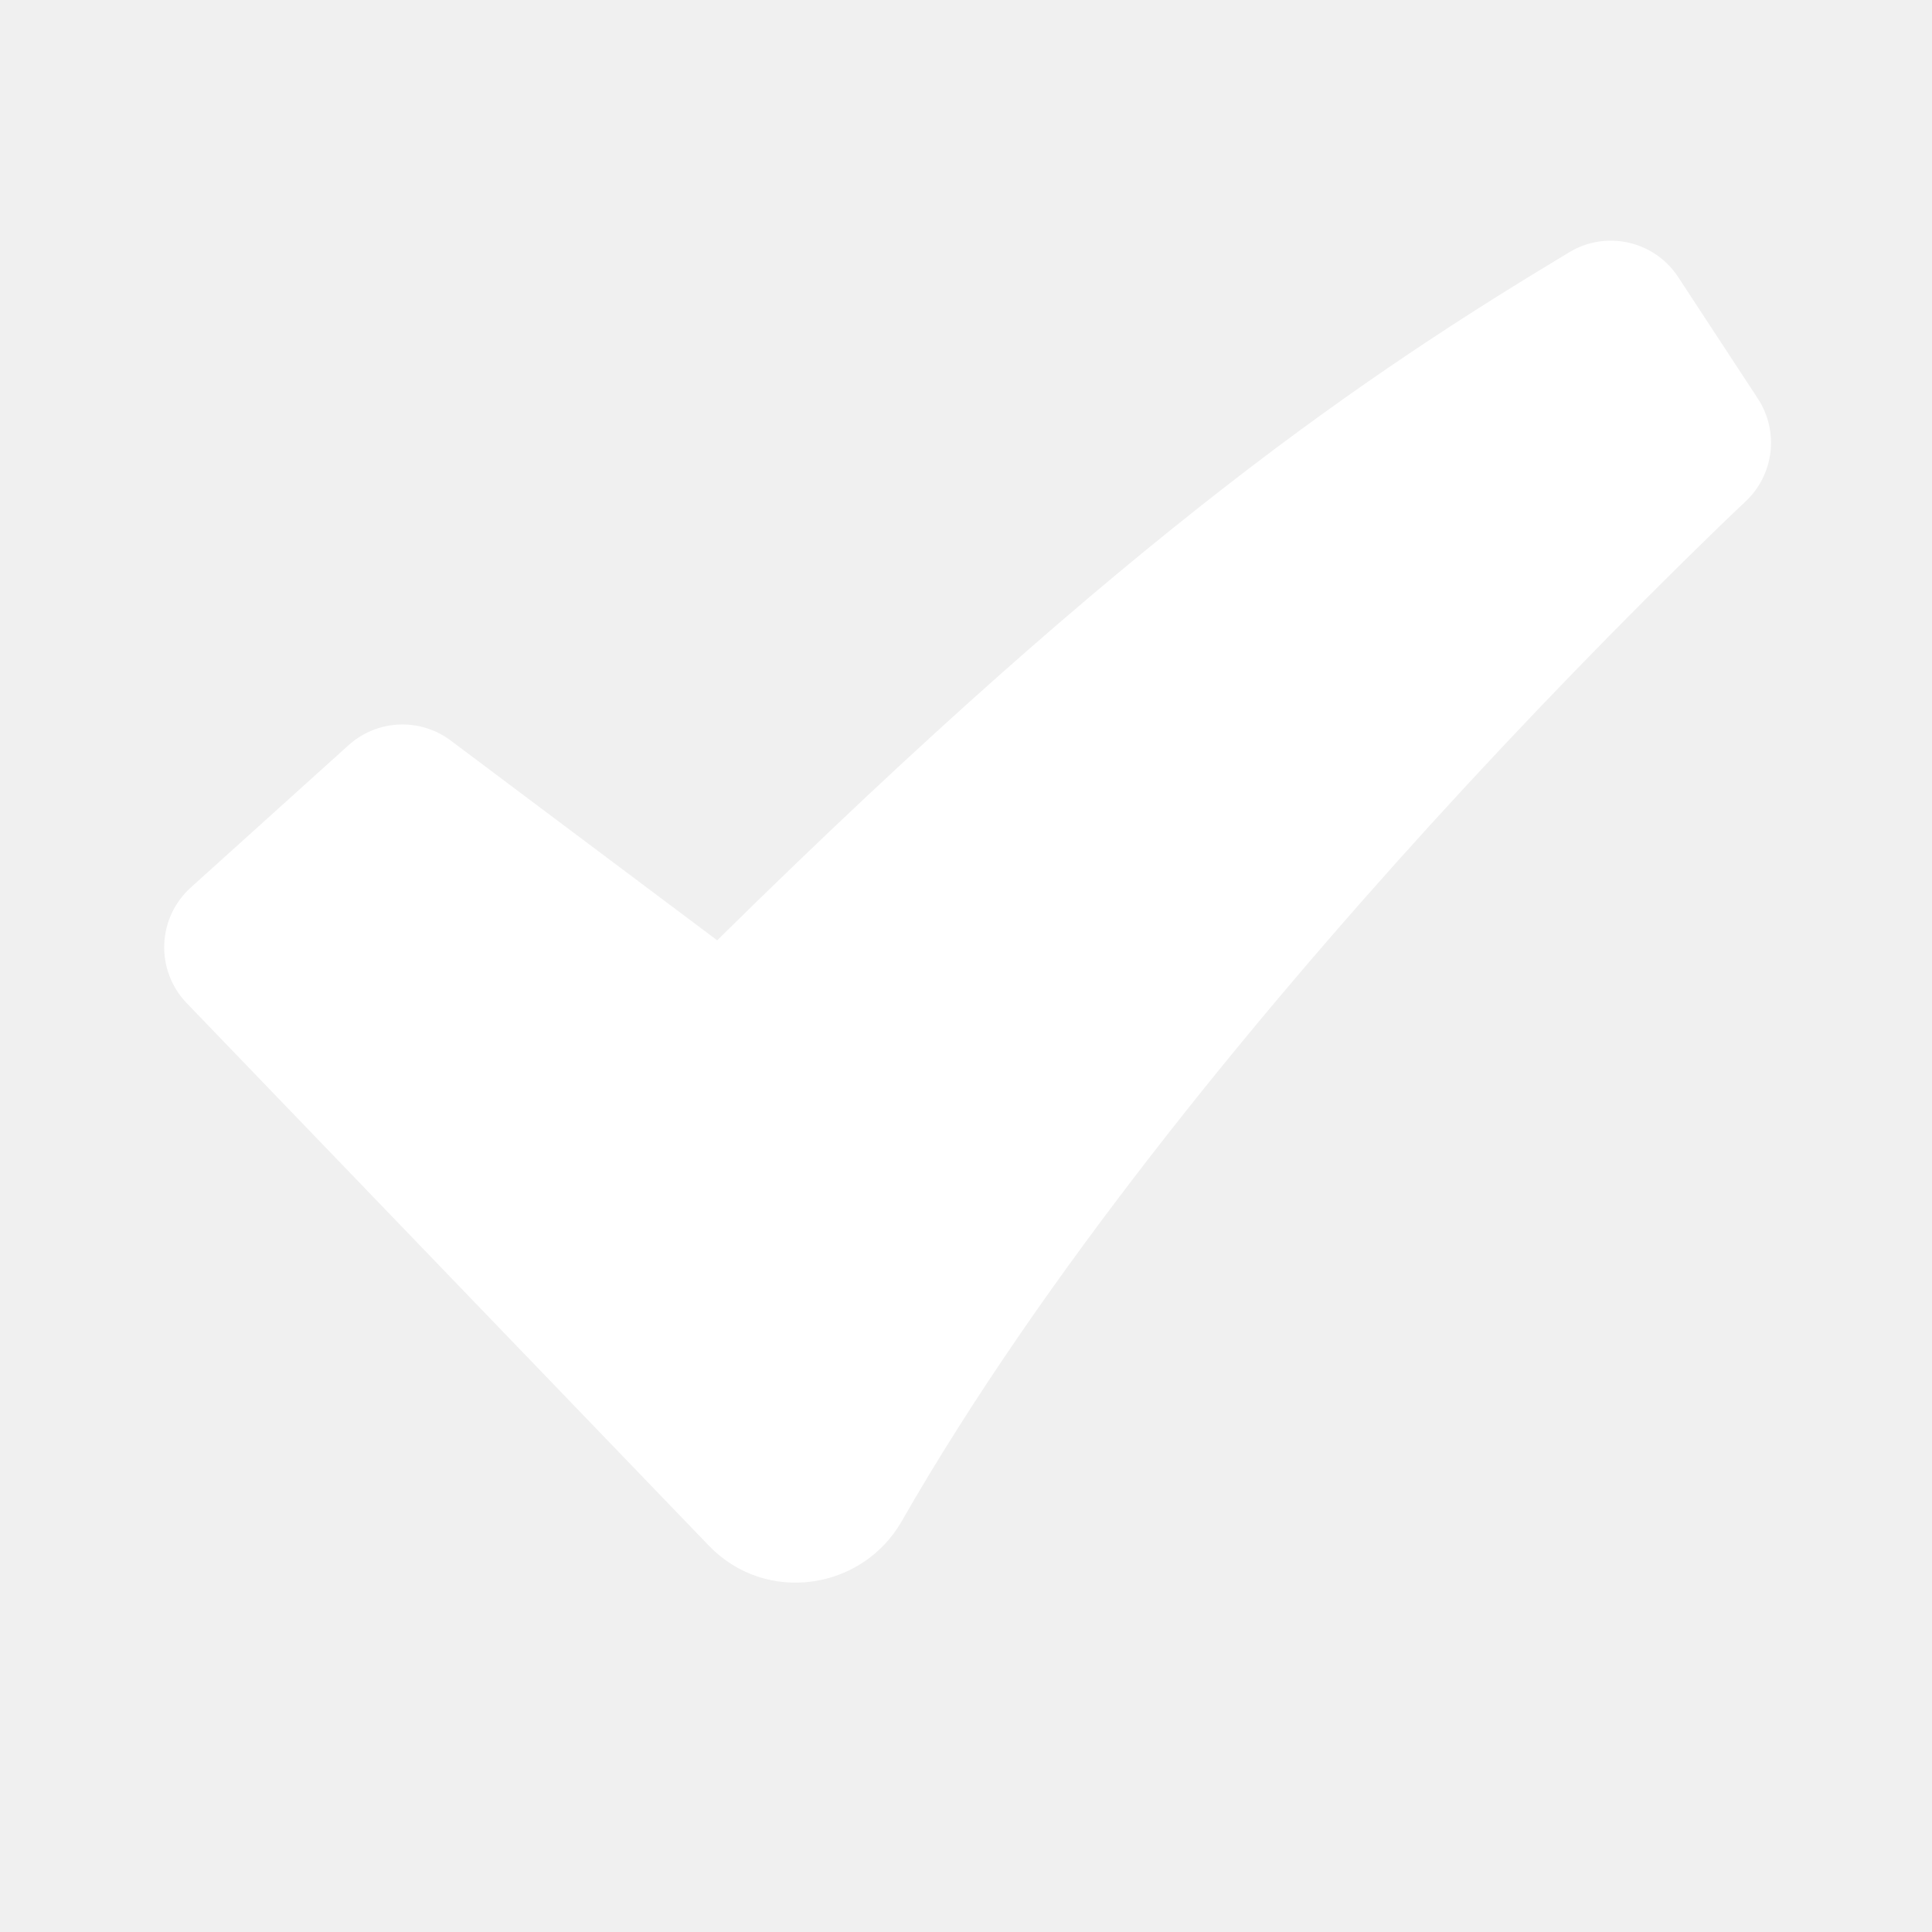
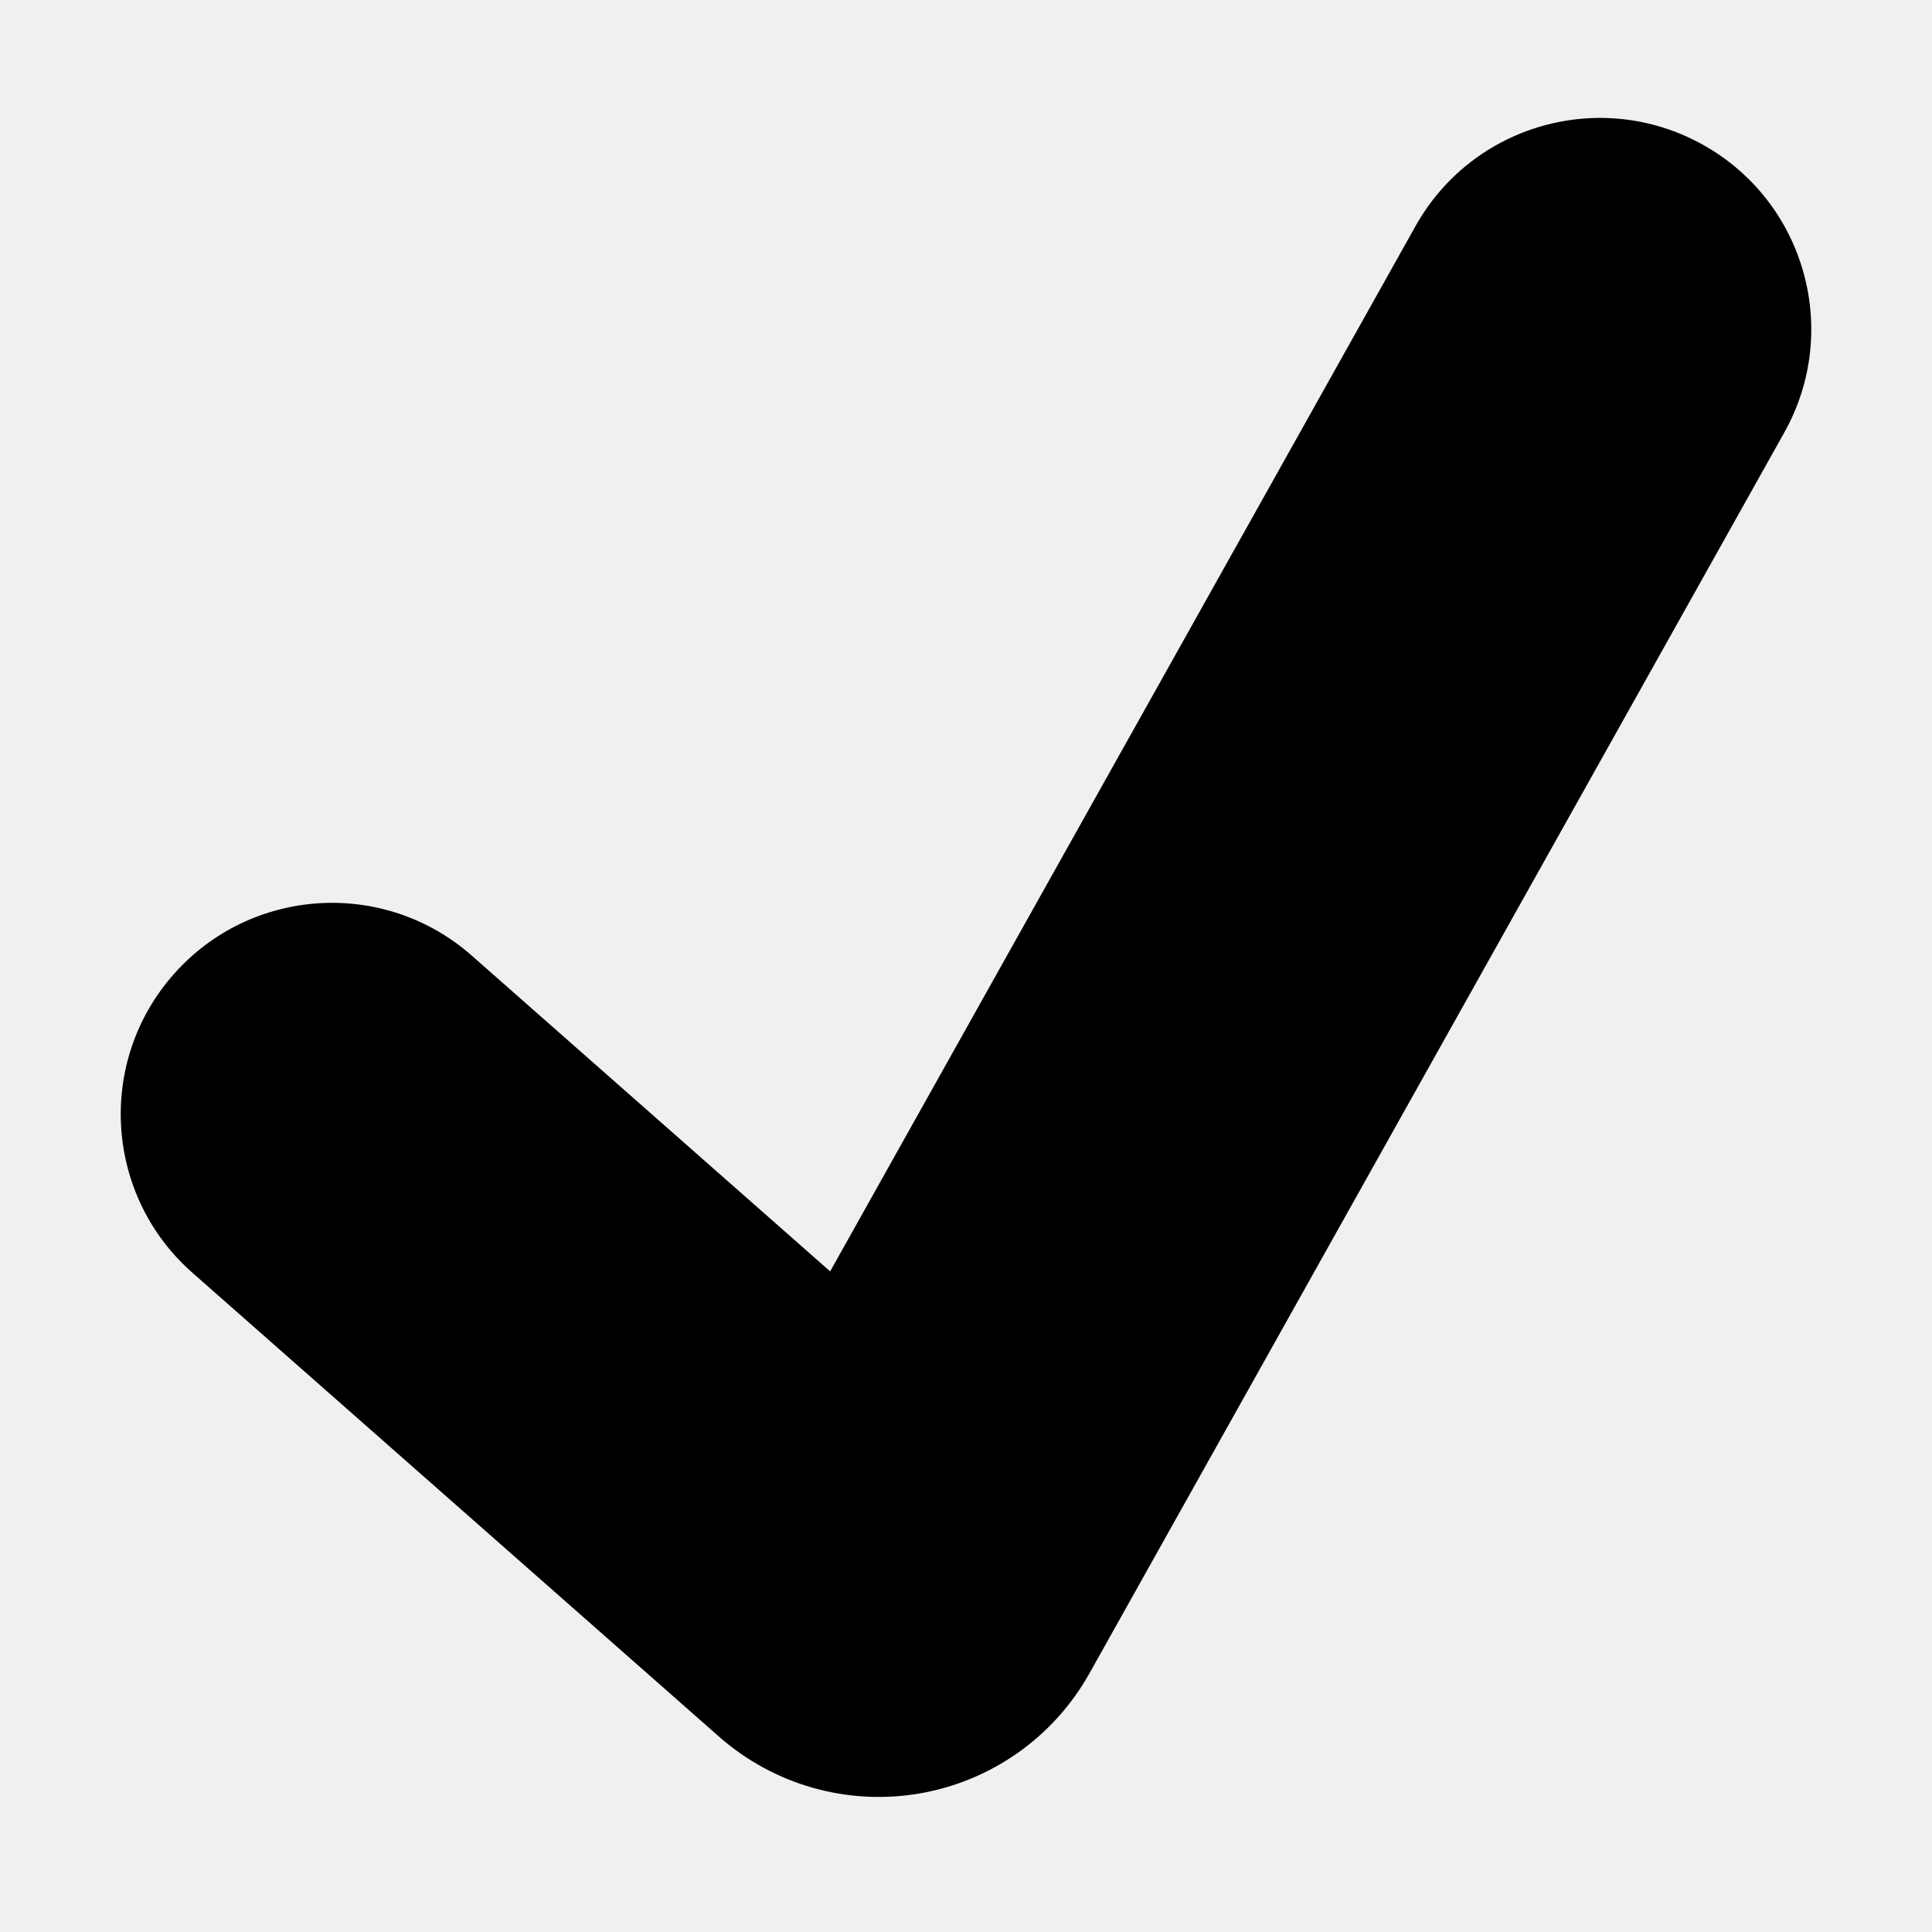
- <svg xmlns="http://www.w3.org/2000/svg" width="1em" height="1em" viewBox="0 0 24 24">
-   <g fill="none" fill-rule="evenodd">
-     <path d="M24 0v24H0V0zM12.594 23.258l-.012.002l-.071.035l-.02.004l-.014-.004l-.071-.036q-.016-.004-.024.006l-.004.01l-.017.428l.005.02l.01.013l.104.074l.015.004l.012-.004l.104-.074l.012-.016l.004-.017l-.017-.427q-.004-.016-.016-.018m.264-.113l-.014.002l-.184.093l-.01.01l-.003.011l.018.43l.005.012l.008.008l.201.092q.019.005.029-.008l.004-.014l-.034-.614q-.005-.018-.02-.022m-.715.002a.02.02 0 0 0-.027.006l-.006.014l-.034.614q.001.018.017.024l.015-.002l.201-.093l.01-.008l.003-.011l.018-.43l-.003-.012l-.01-.01z" />
-     <path fill="white" d="M19.495 3.133a1 1 0 0 1 1.352.309l.99 1.51a1 1 0 0 1-.155 1.279l-.003.004l-.014.013l-.057.053l-.225.215a84 84 0 0 0-3.62 3.736c-2.197 2.416-4.806 5.578-6.562 8.646c-.49.856-1.687 1.04-2.397.301l-6.485-6.738a1 1 0 0 1 .051-1.436l1.96-1.768A1 1 0 0 1 5.6 9.2l3.309 2.481c5.169-5.097 8.1-7.053 10.586-8.548" />
-   </g>
+ <svg xmlns="http://www.w3.org/2000/svg" width="1em" height="1em" viewBox="0 0 32 32">
+   <path fill="currentColor" d="M28.21 2.4a3.5 3.5 0 0 1 1.344 4.763l-11.51 20.554a4 4 0 0 1-6.135 1.047L3.186 21.08a3.5 3.5 0 0 1 4.628-5.252l5.936 5.23l9.696-17.314A3.5 3.5 0 0 1 28.21 2.4" />
</svg>
